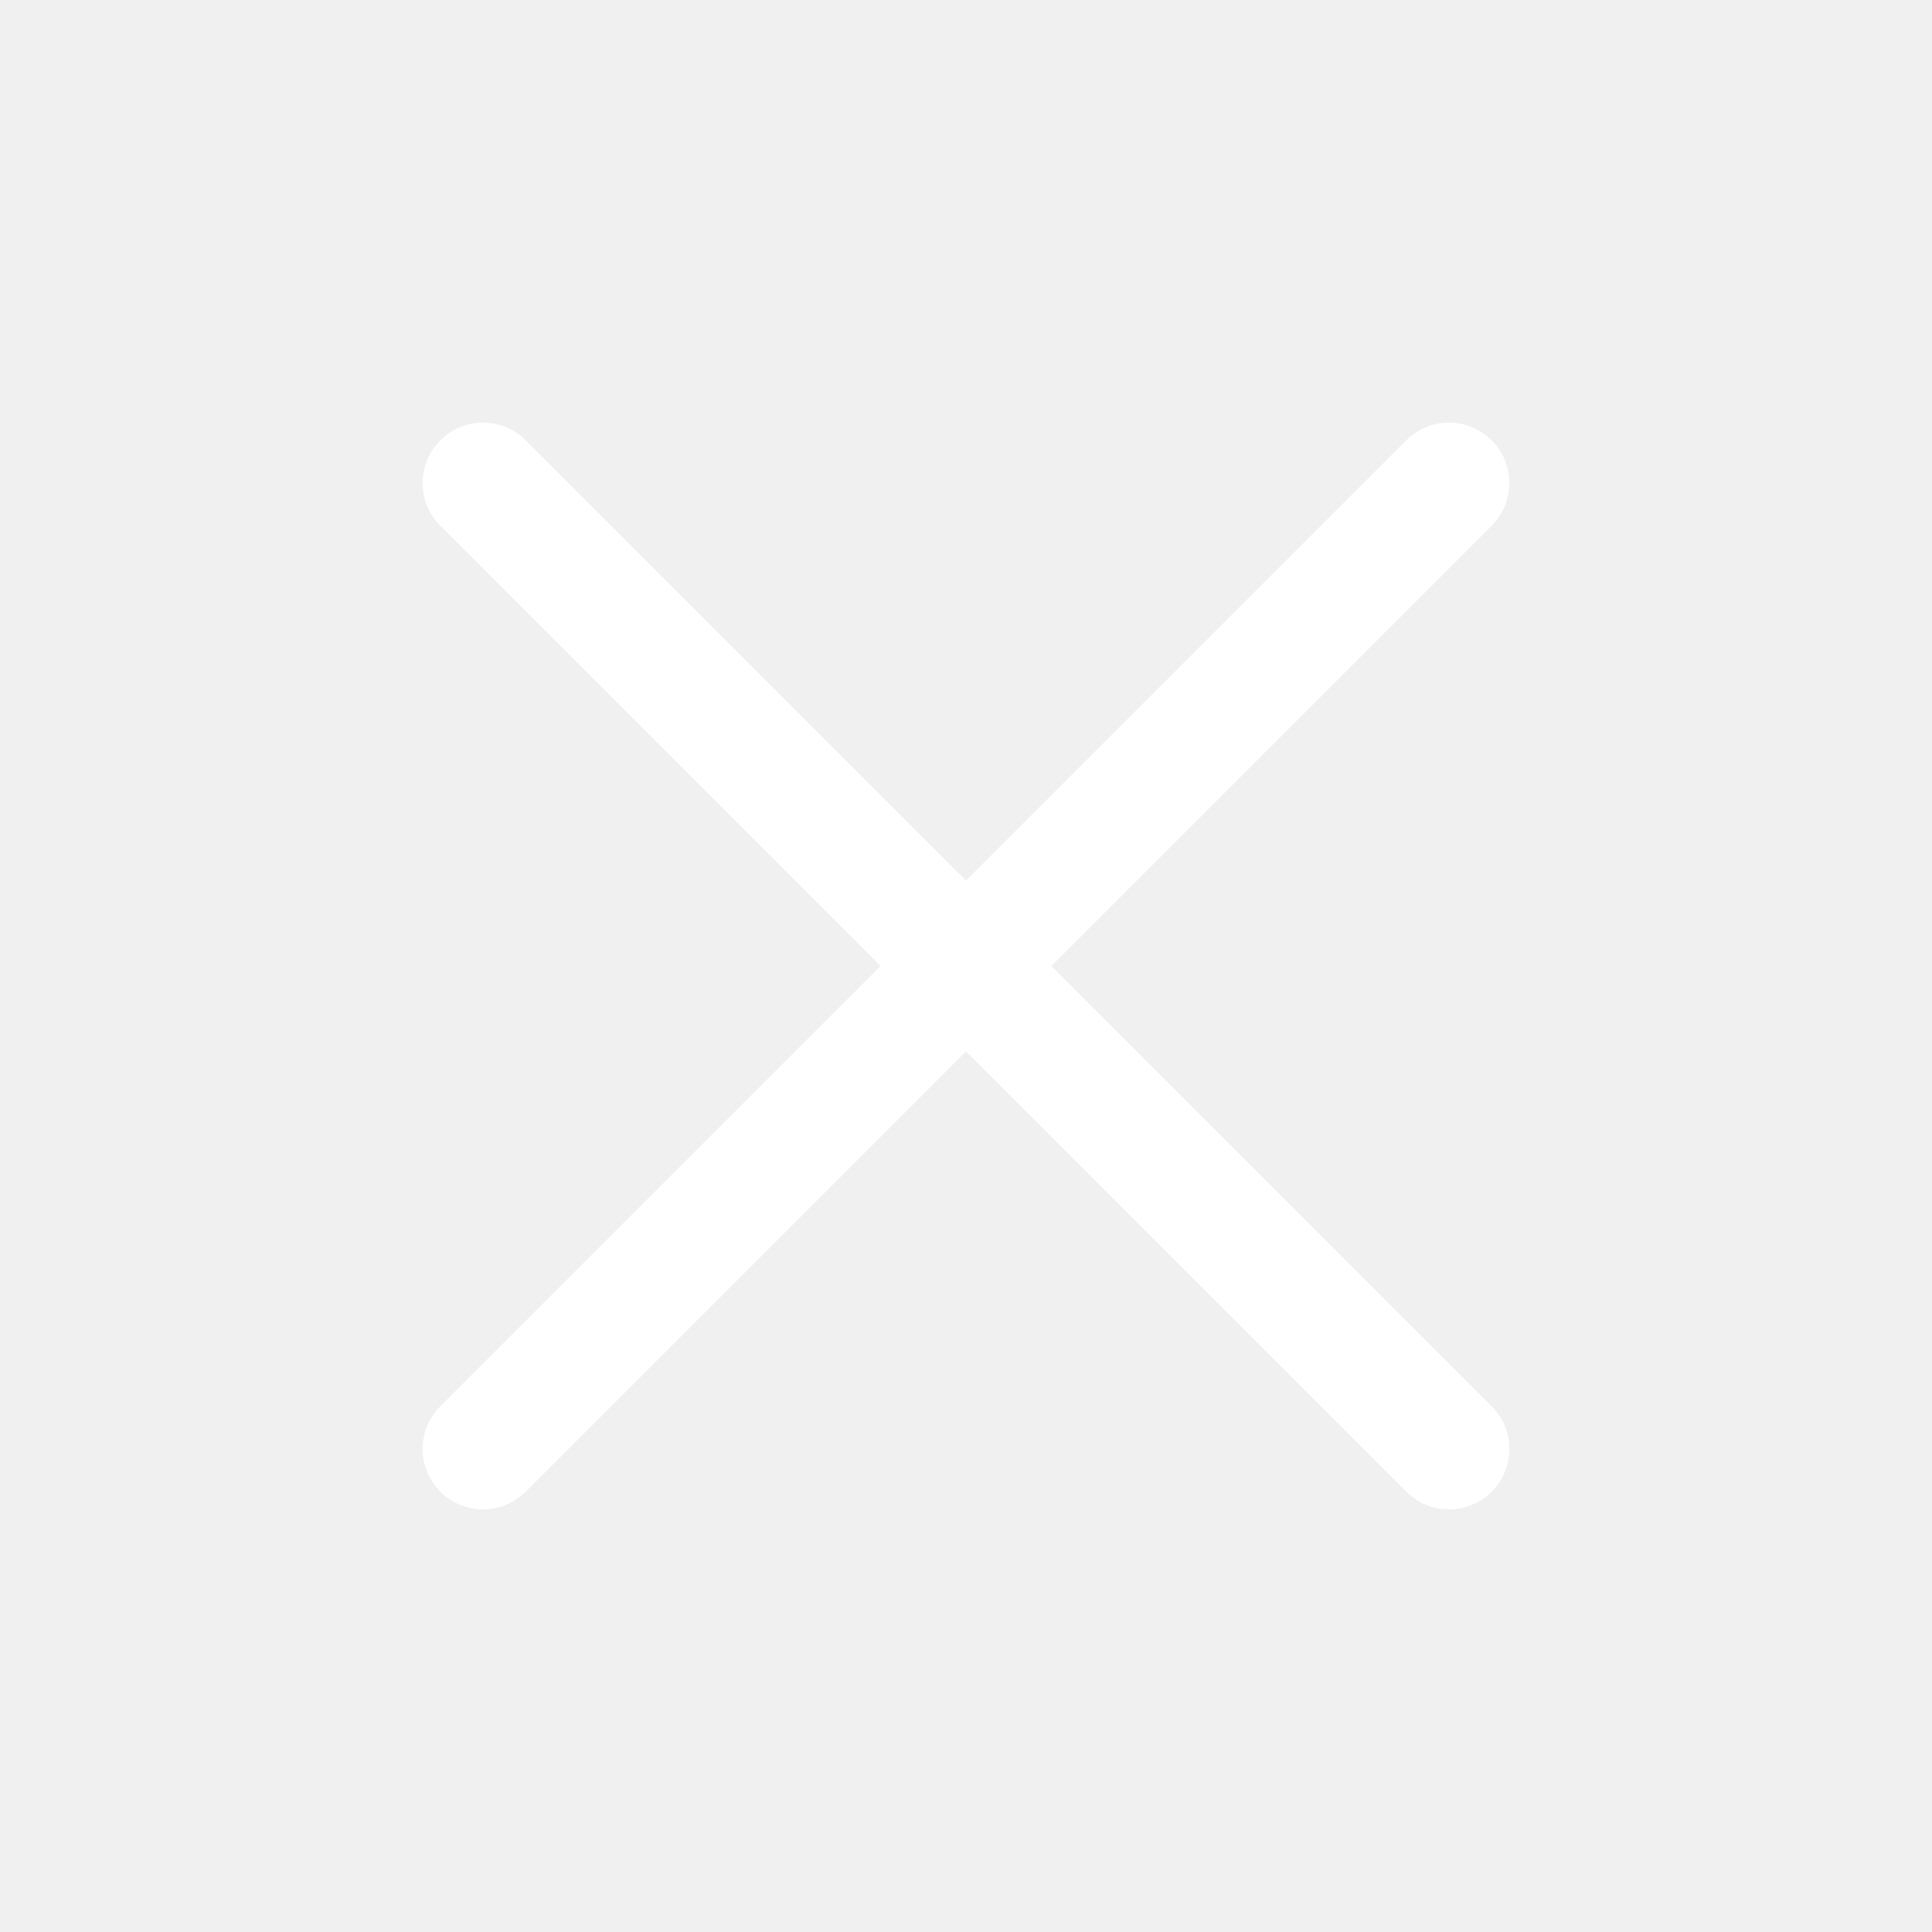
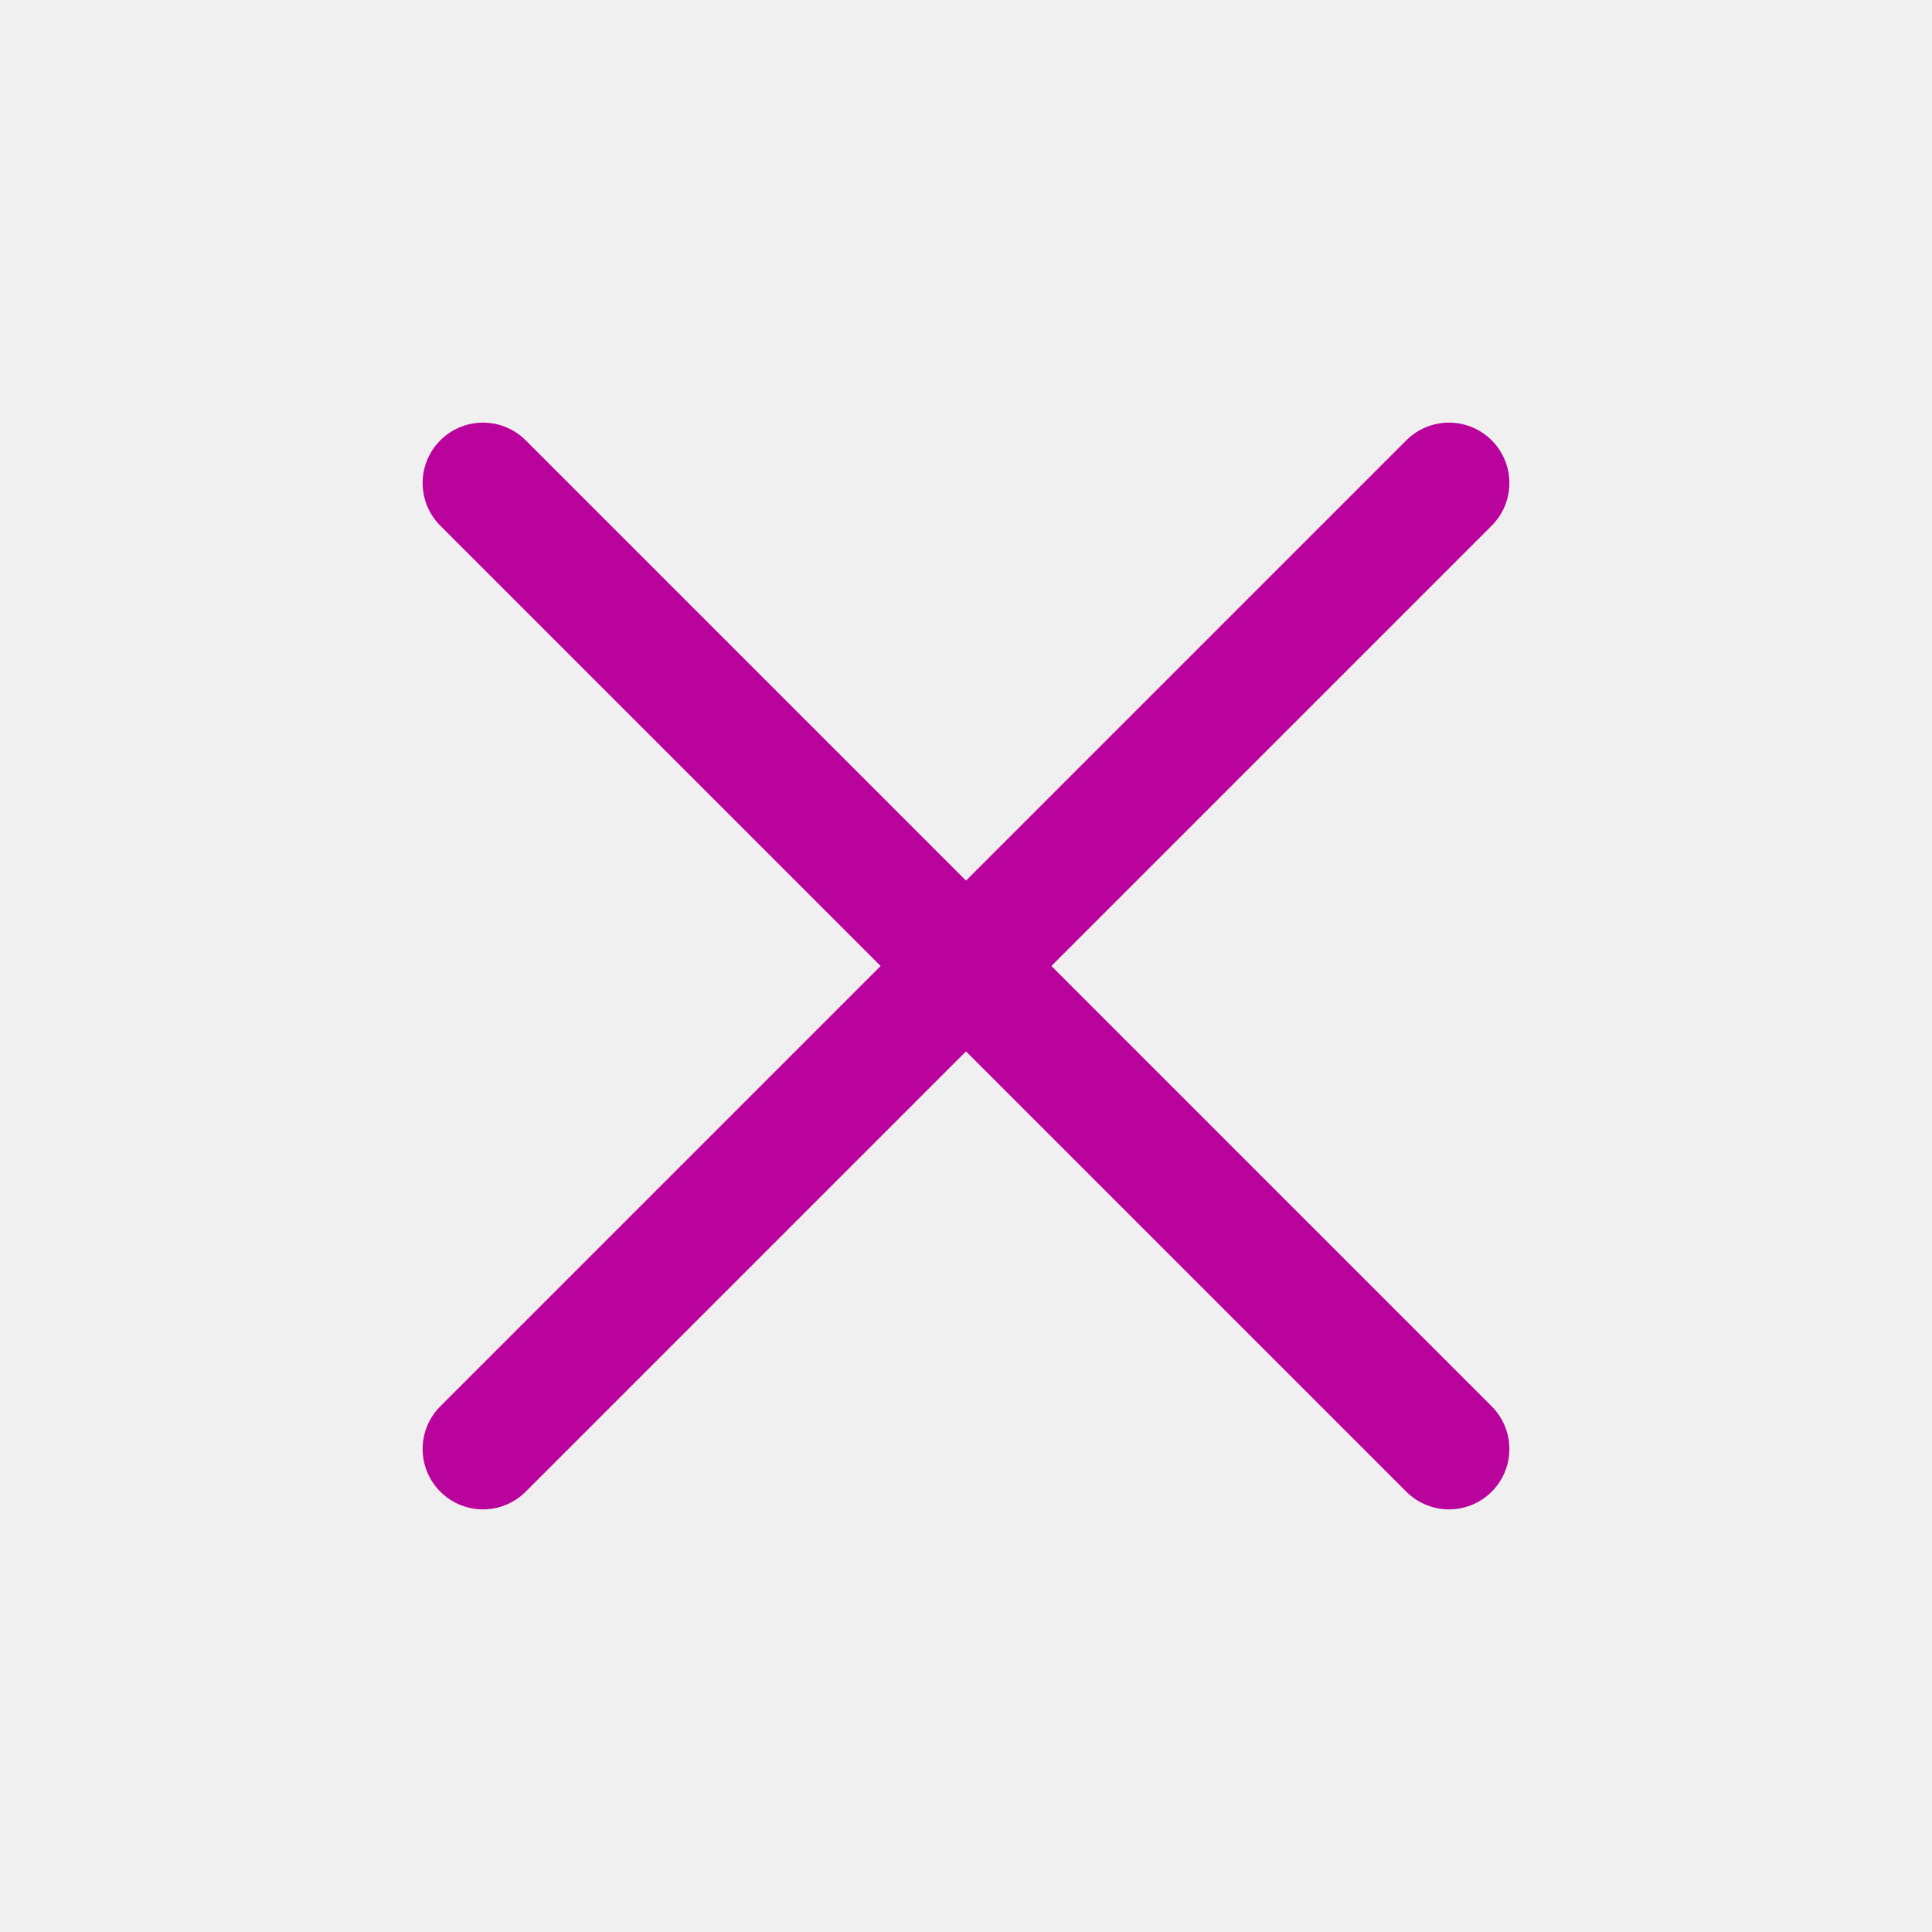
- <svg xmlns="http://www.w3.org/2000/svg" class="icon icon-tabler icon-tabler-x" width="44" height="44" viewBox="0 0 24 24" stroke-width="1.5" stroke="#ffffff" fill="none" stroke-linecap="round" stroke-linejoin="round">
+ <svg xmlns="http://www.w3.org/2000/svg" class="icon icon-tabler icon-tabler-x" width="44" height="44" viewBox="0 0 24 24" stroke-width="1.5" stroke="#B9039C" fill="none" stroke-linecap="round" stroke-linejoin="round">
  <path stroke="none" d="M0 0h24v24H0z" fill="none" />
  <path d="M18 6l-12 12" />
  <path d="M6 6l12 12" />
</svg>
